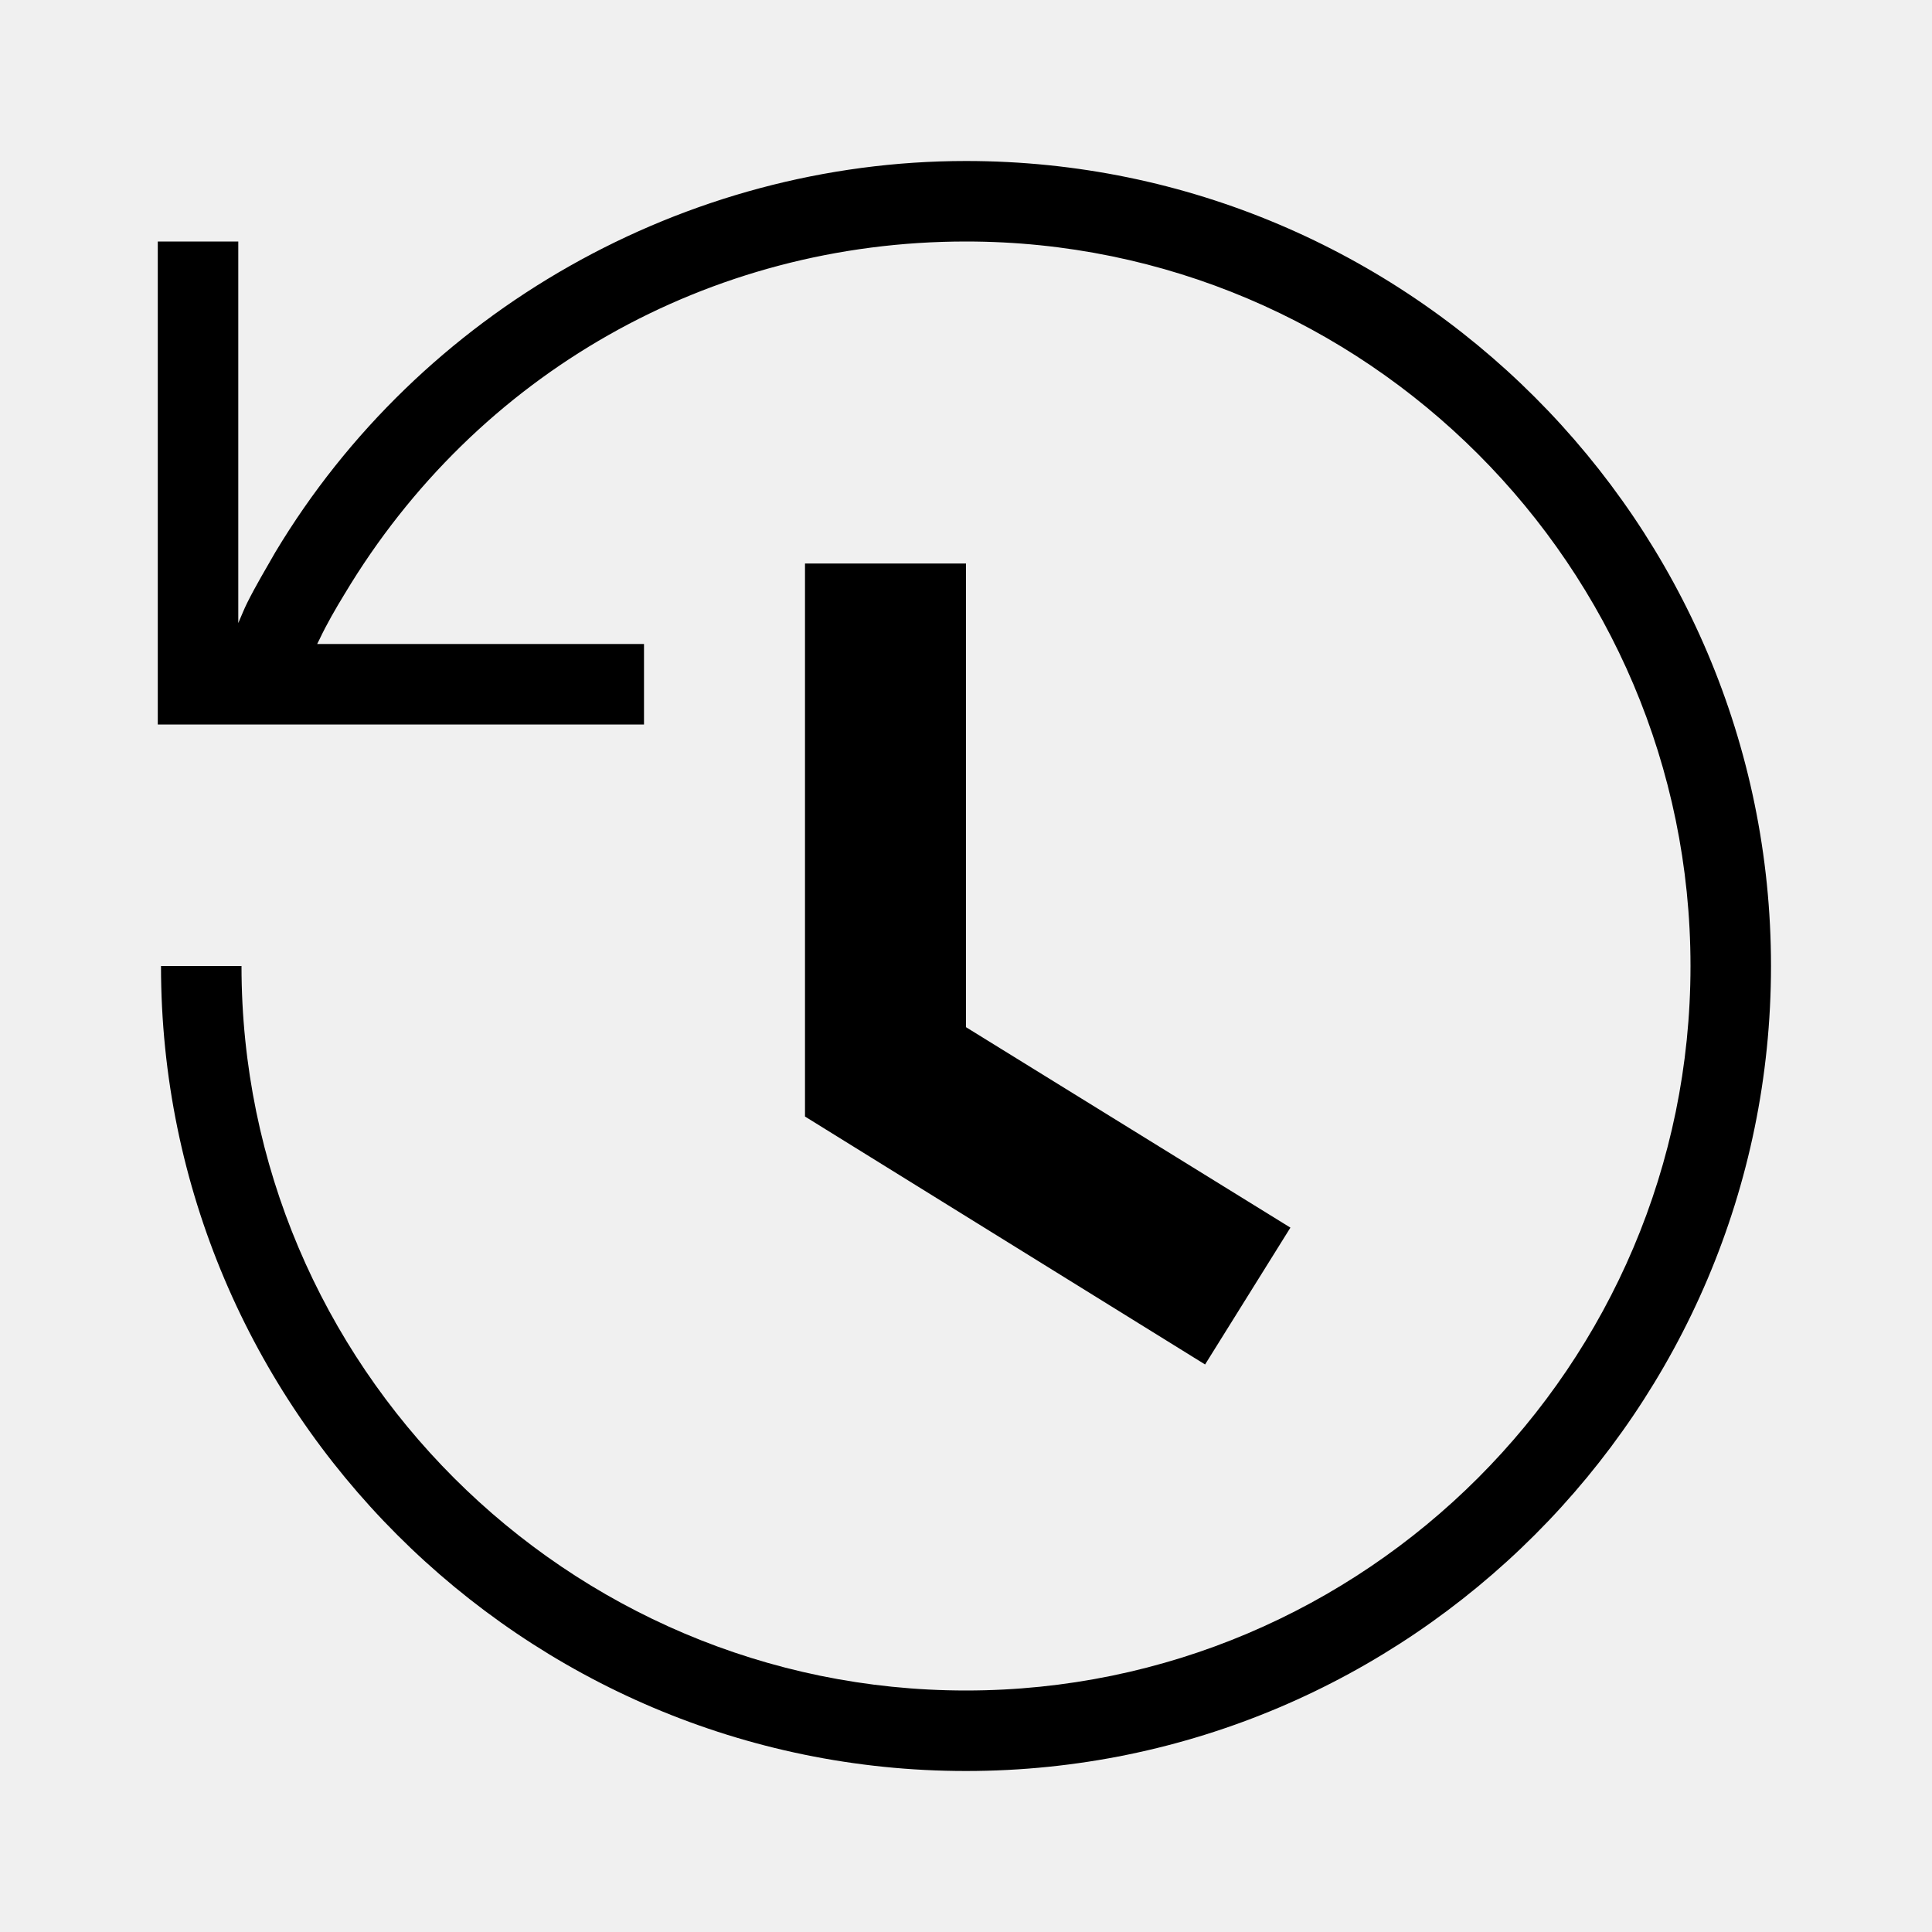
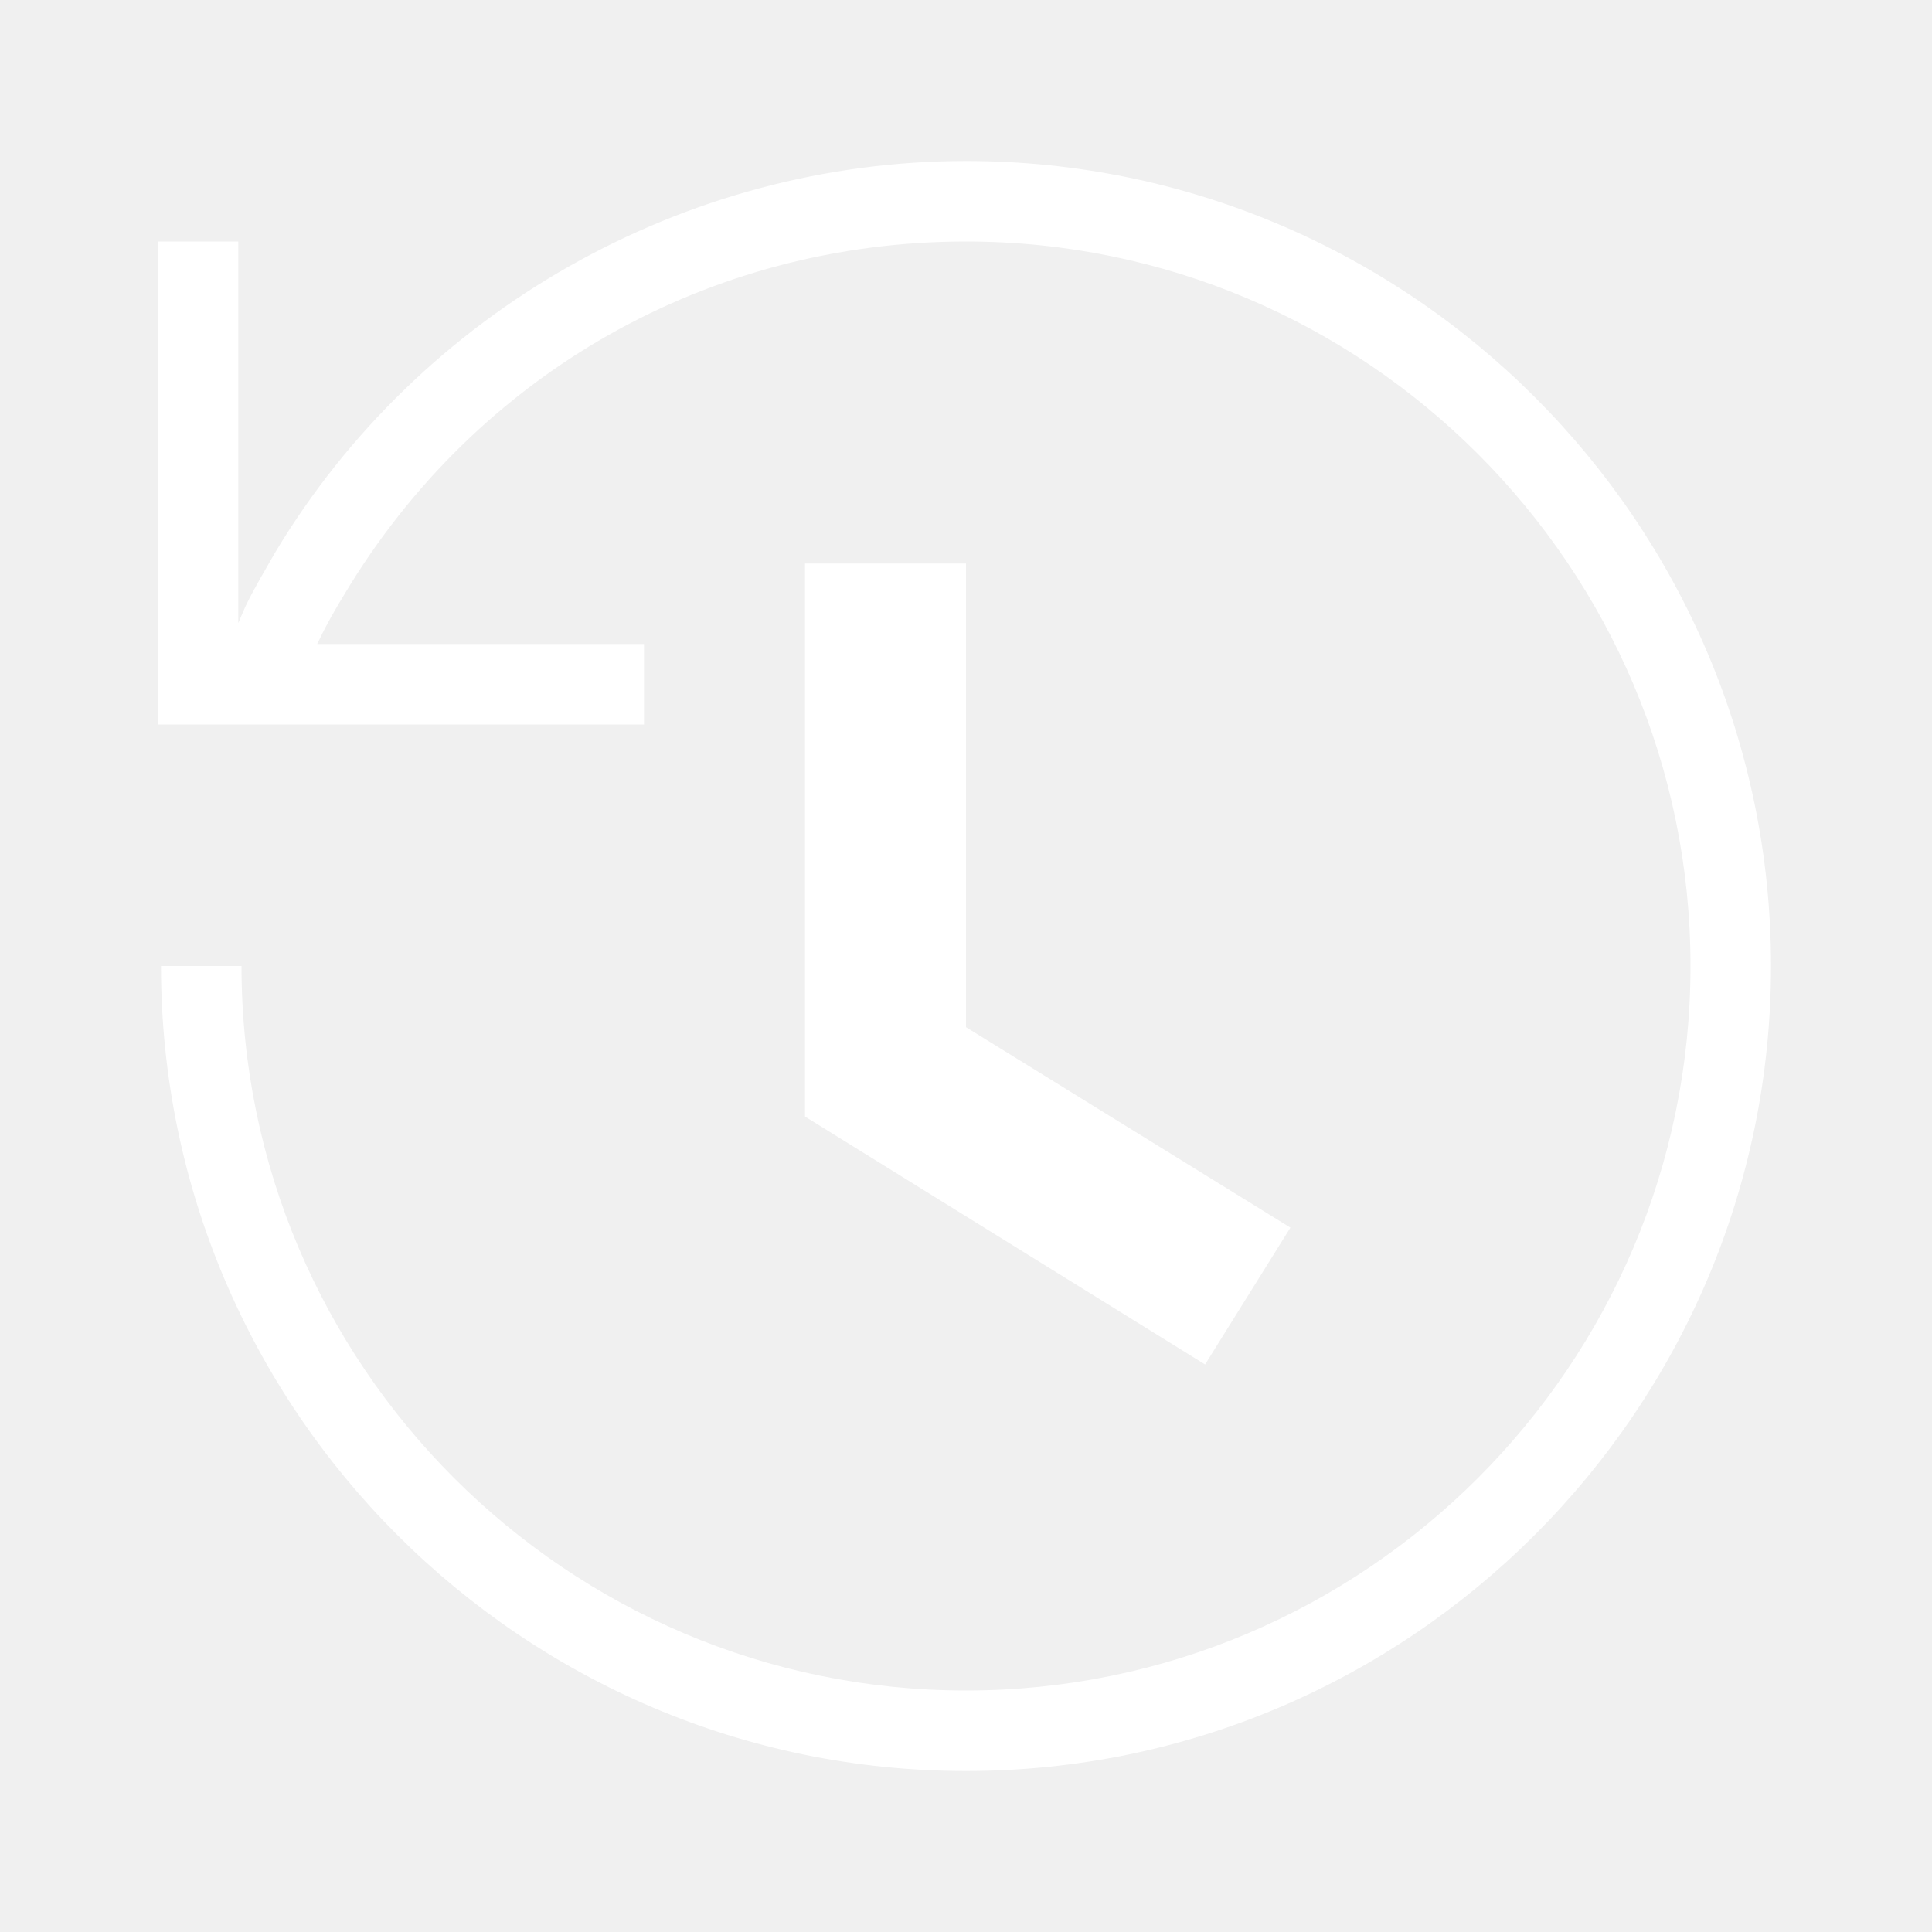
- <svg xmlns="http://www.w3.org/2000/svg" height="24" style="pointer-events: none; display: inherit; width: 100%; height: 100%;" viewBox="0 0 24 24" width="24" focusable="false">
+ <svg xmlns="http://www.w3.org/2000/svg" fill="white" height="24" style="pointer-events: none; display: inherit; width: 100%; height: 100%;" viewBox="0 0 24 24" width="24" focusable="false">
  <g>
    <path d="M14.97 16.95 10 13.87V7h2v5.76l4.03 2.49-1.06 1.7zM22 12c0 5.51-4.49 10-10 10S2 17.51 2 12h1c0 4.96 4.04 9 9 9s9-4.04 9-9-4.04-9-9-9C8.81 3 5.92 4.64 4.28 7.38c-.11.18-.22.37-.31.56L3.94 8H8v1H1.96V3h1v4.74c.04-.09.07-.17.11-.25.11-.22.23-.42.35-.63C5.22 3.86 8.51 2 12 2c5.51 0 10 4.49 10 10z" />
  </g>
</svg>
